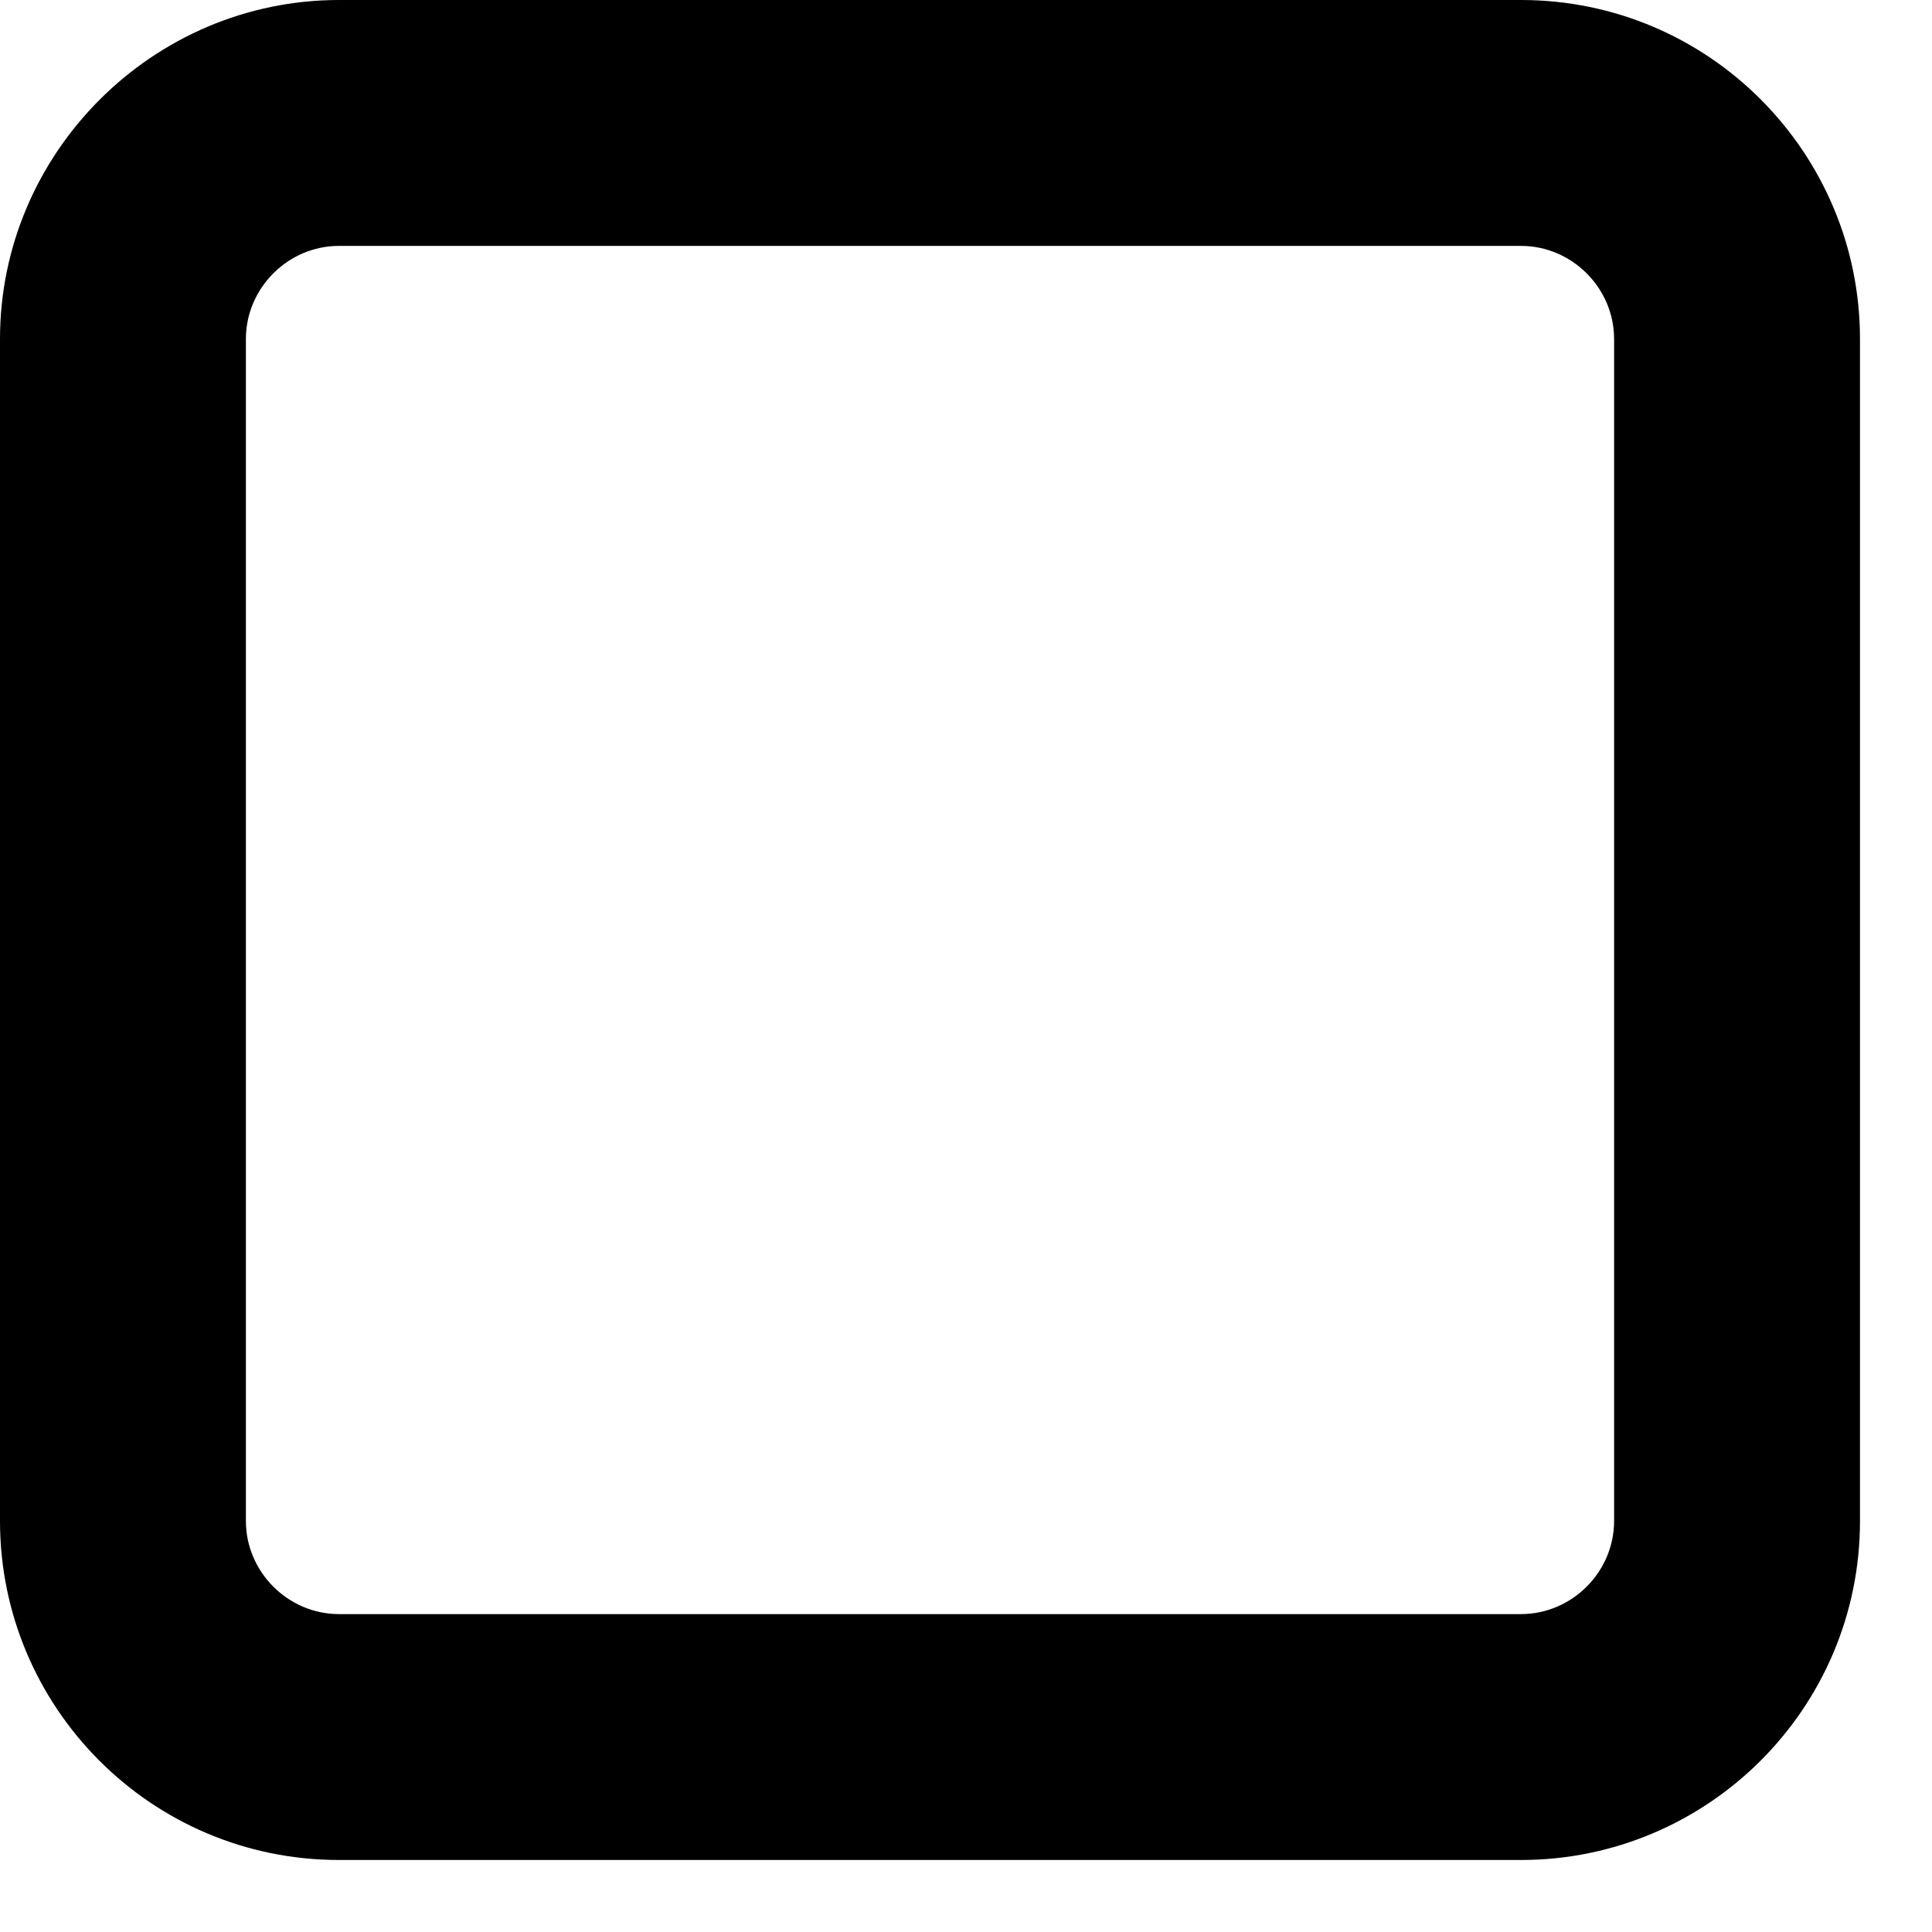
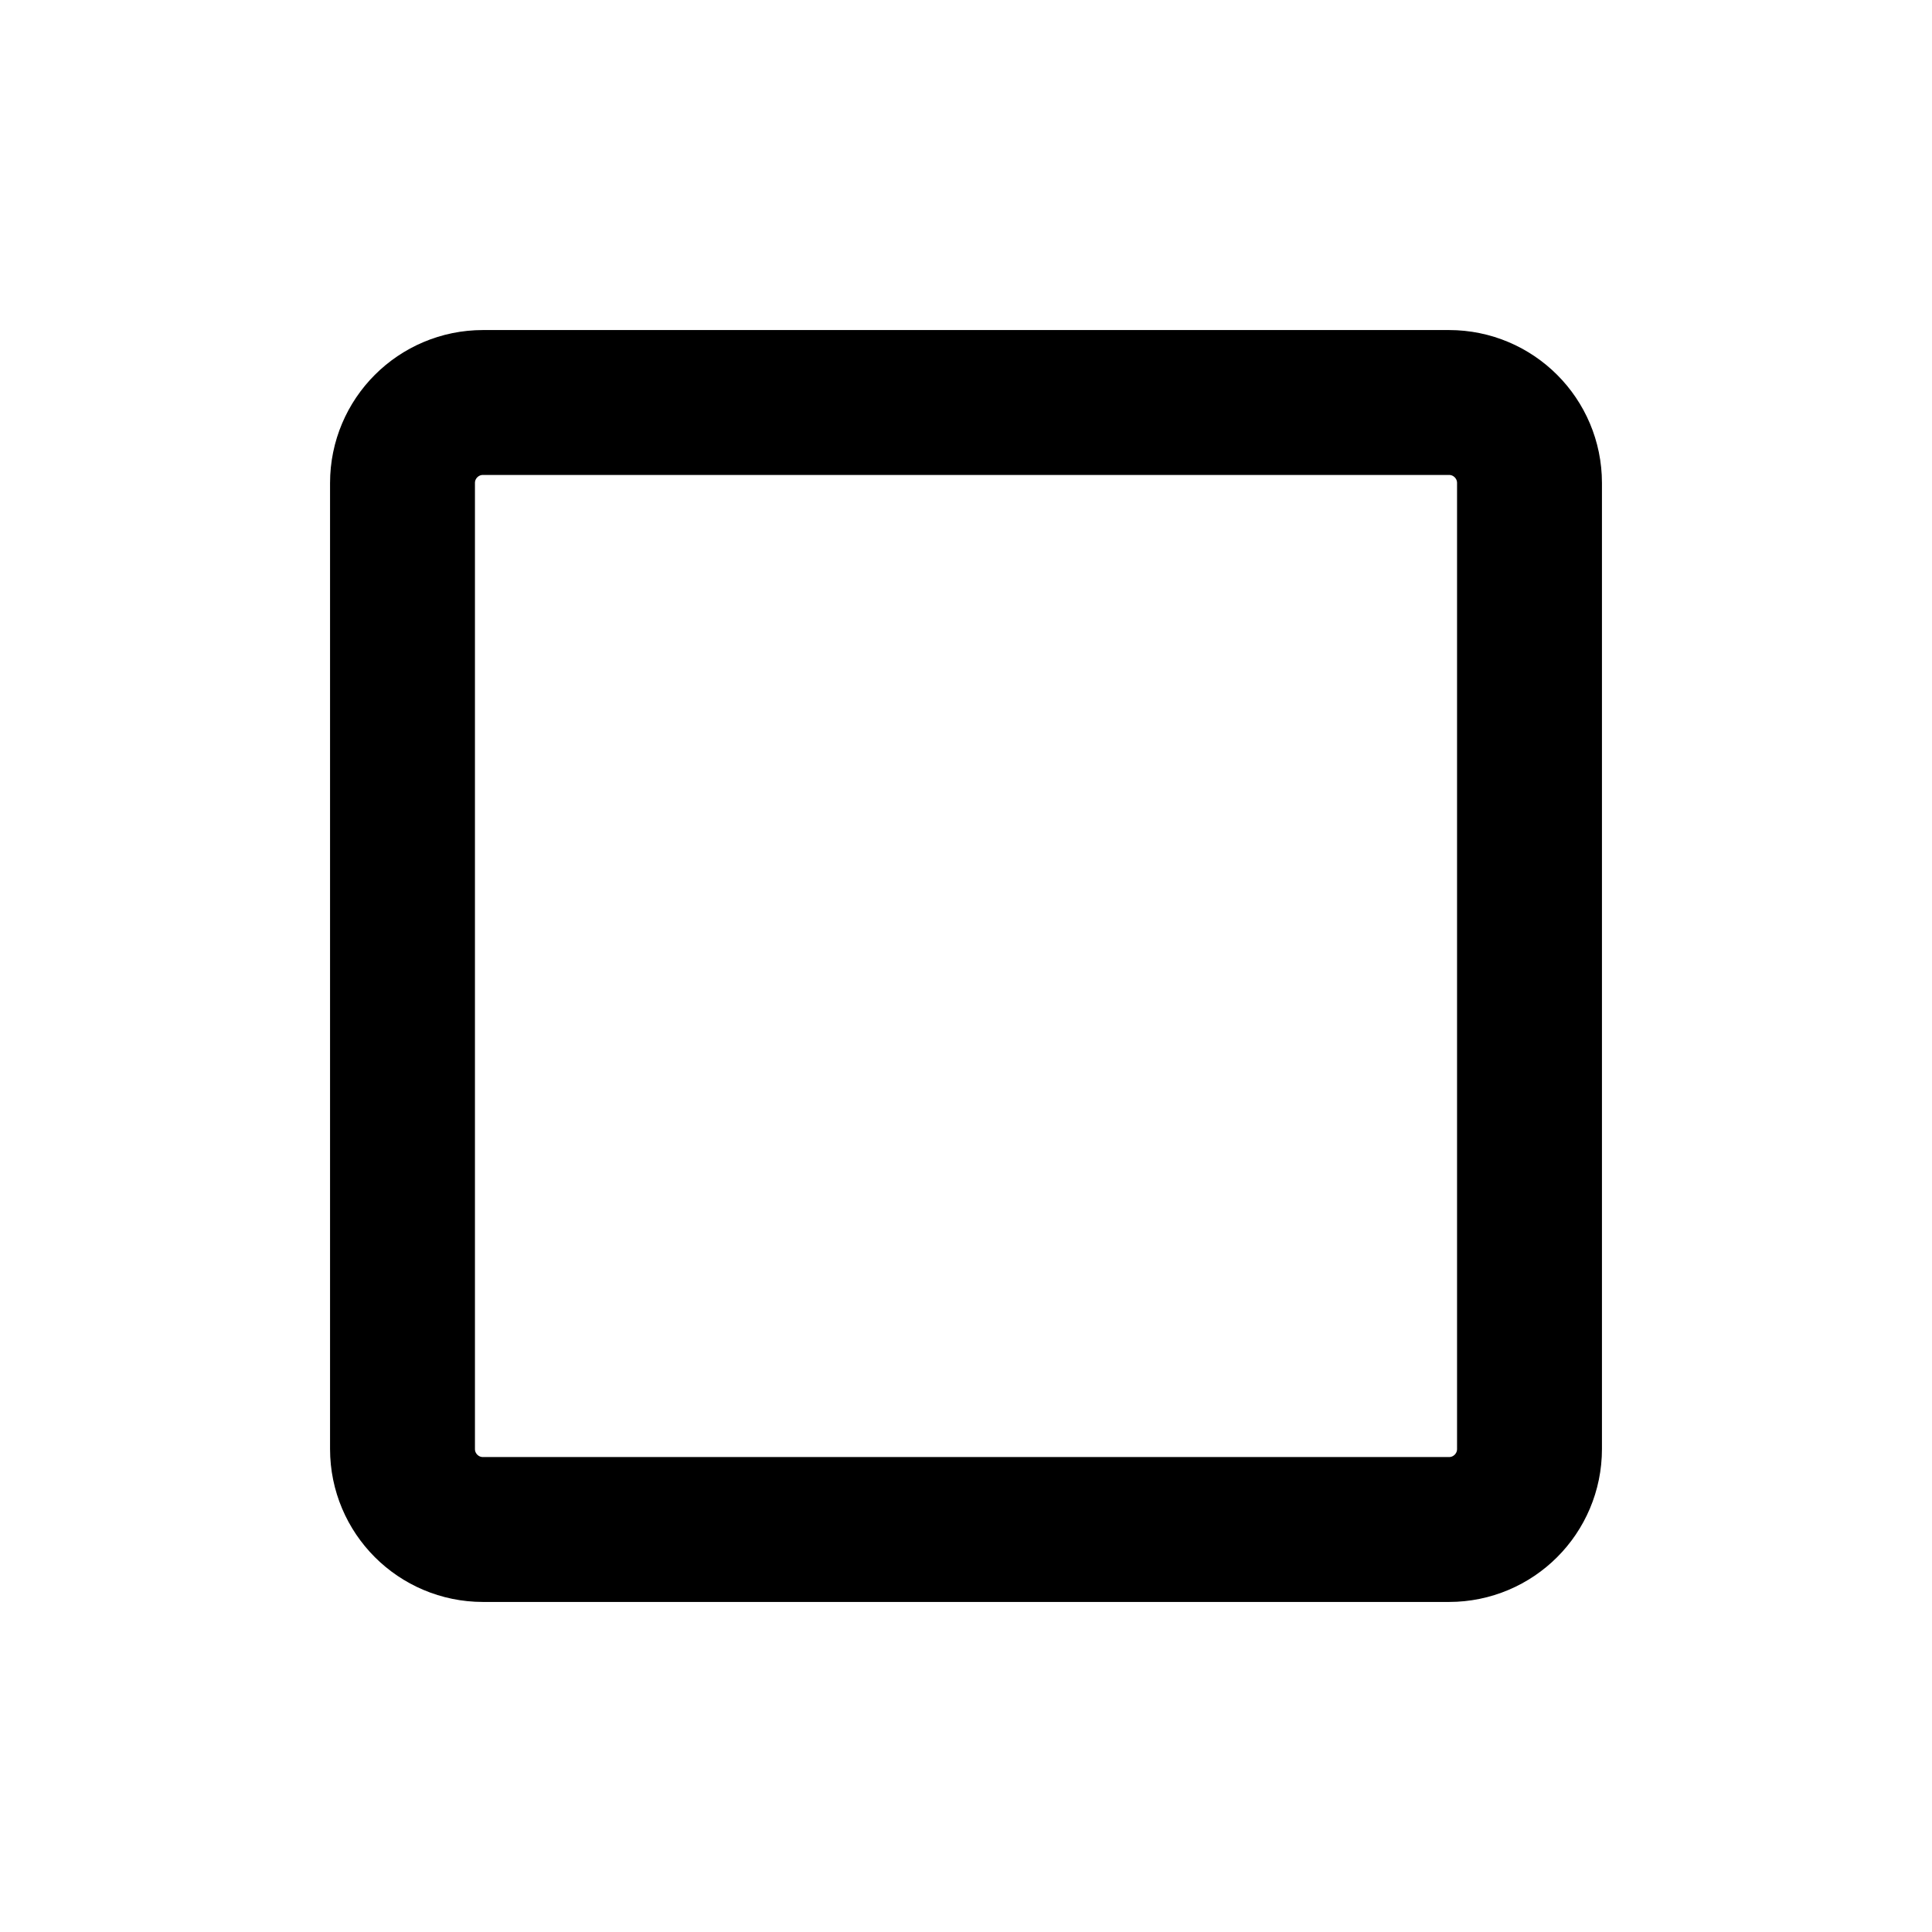
- <svg xmlns="http://www.w3.org/2000/svg" viewBox="0 0 11 11">
-   <path d="M8.66 10.59L1.93 10.59C0.86 10.59 0 9.72 0 8.66L0 1.93C0 0.87 0.87 0 1.93 0L8.66 0C9.73 0 10.59 0.87 10.59 1.93L10.59 8.66C10.59 9.73 9.72 10.59 8.66 10.59ZM1.93 1.4C1.64 1.4 1.4 1.64 1.4 1.93L1.4 8.66C1.4 8.95 1.64 9.19 1.93 9.19L8.66 9.19C8.95 9.19 9.19 8.95 9.19 8.66L9.19 1.93C9.19 1.64 8.95 1.4 8.66 1.4L1.93 1.4Z" />
+ <svg xmlns="http://www.w3.org/2000/svg" viewBox="0 0 24 24" fill="none" stroke="currentColor" stroke-width="1.8" stroke-linecap="round" stroke-linejoin="round">
+   <rect x="5" y="5" width="14" height="14" rx="1" />
</svg>
